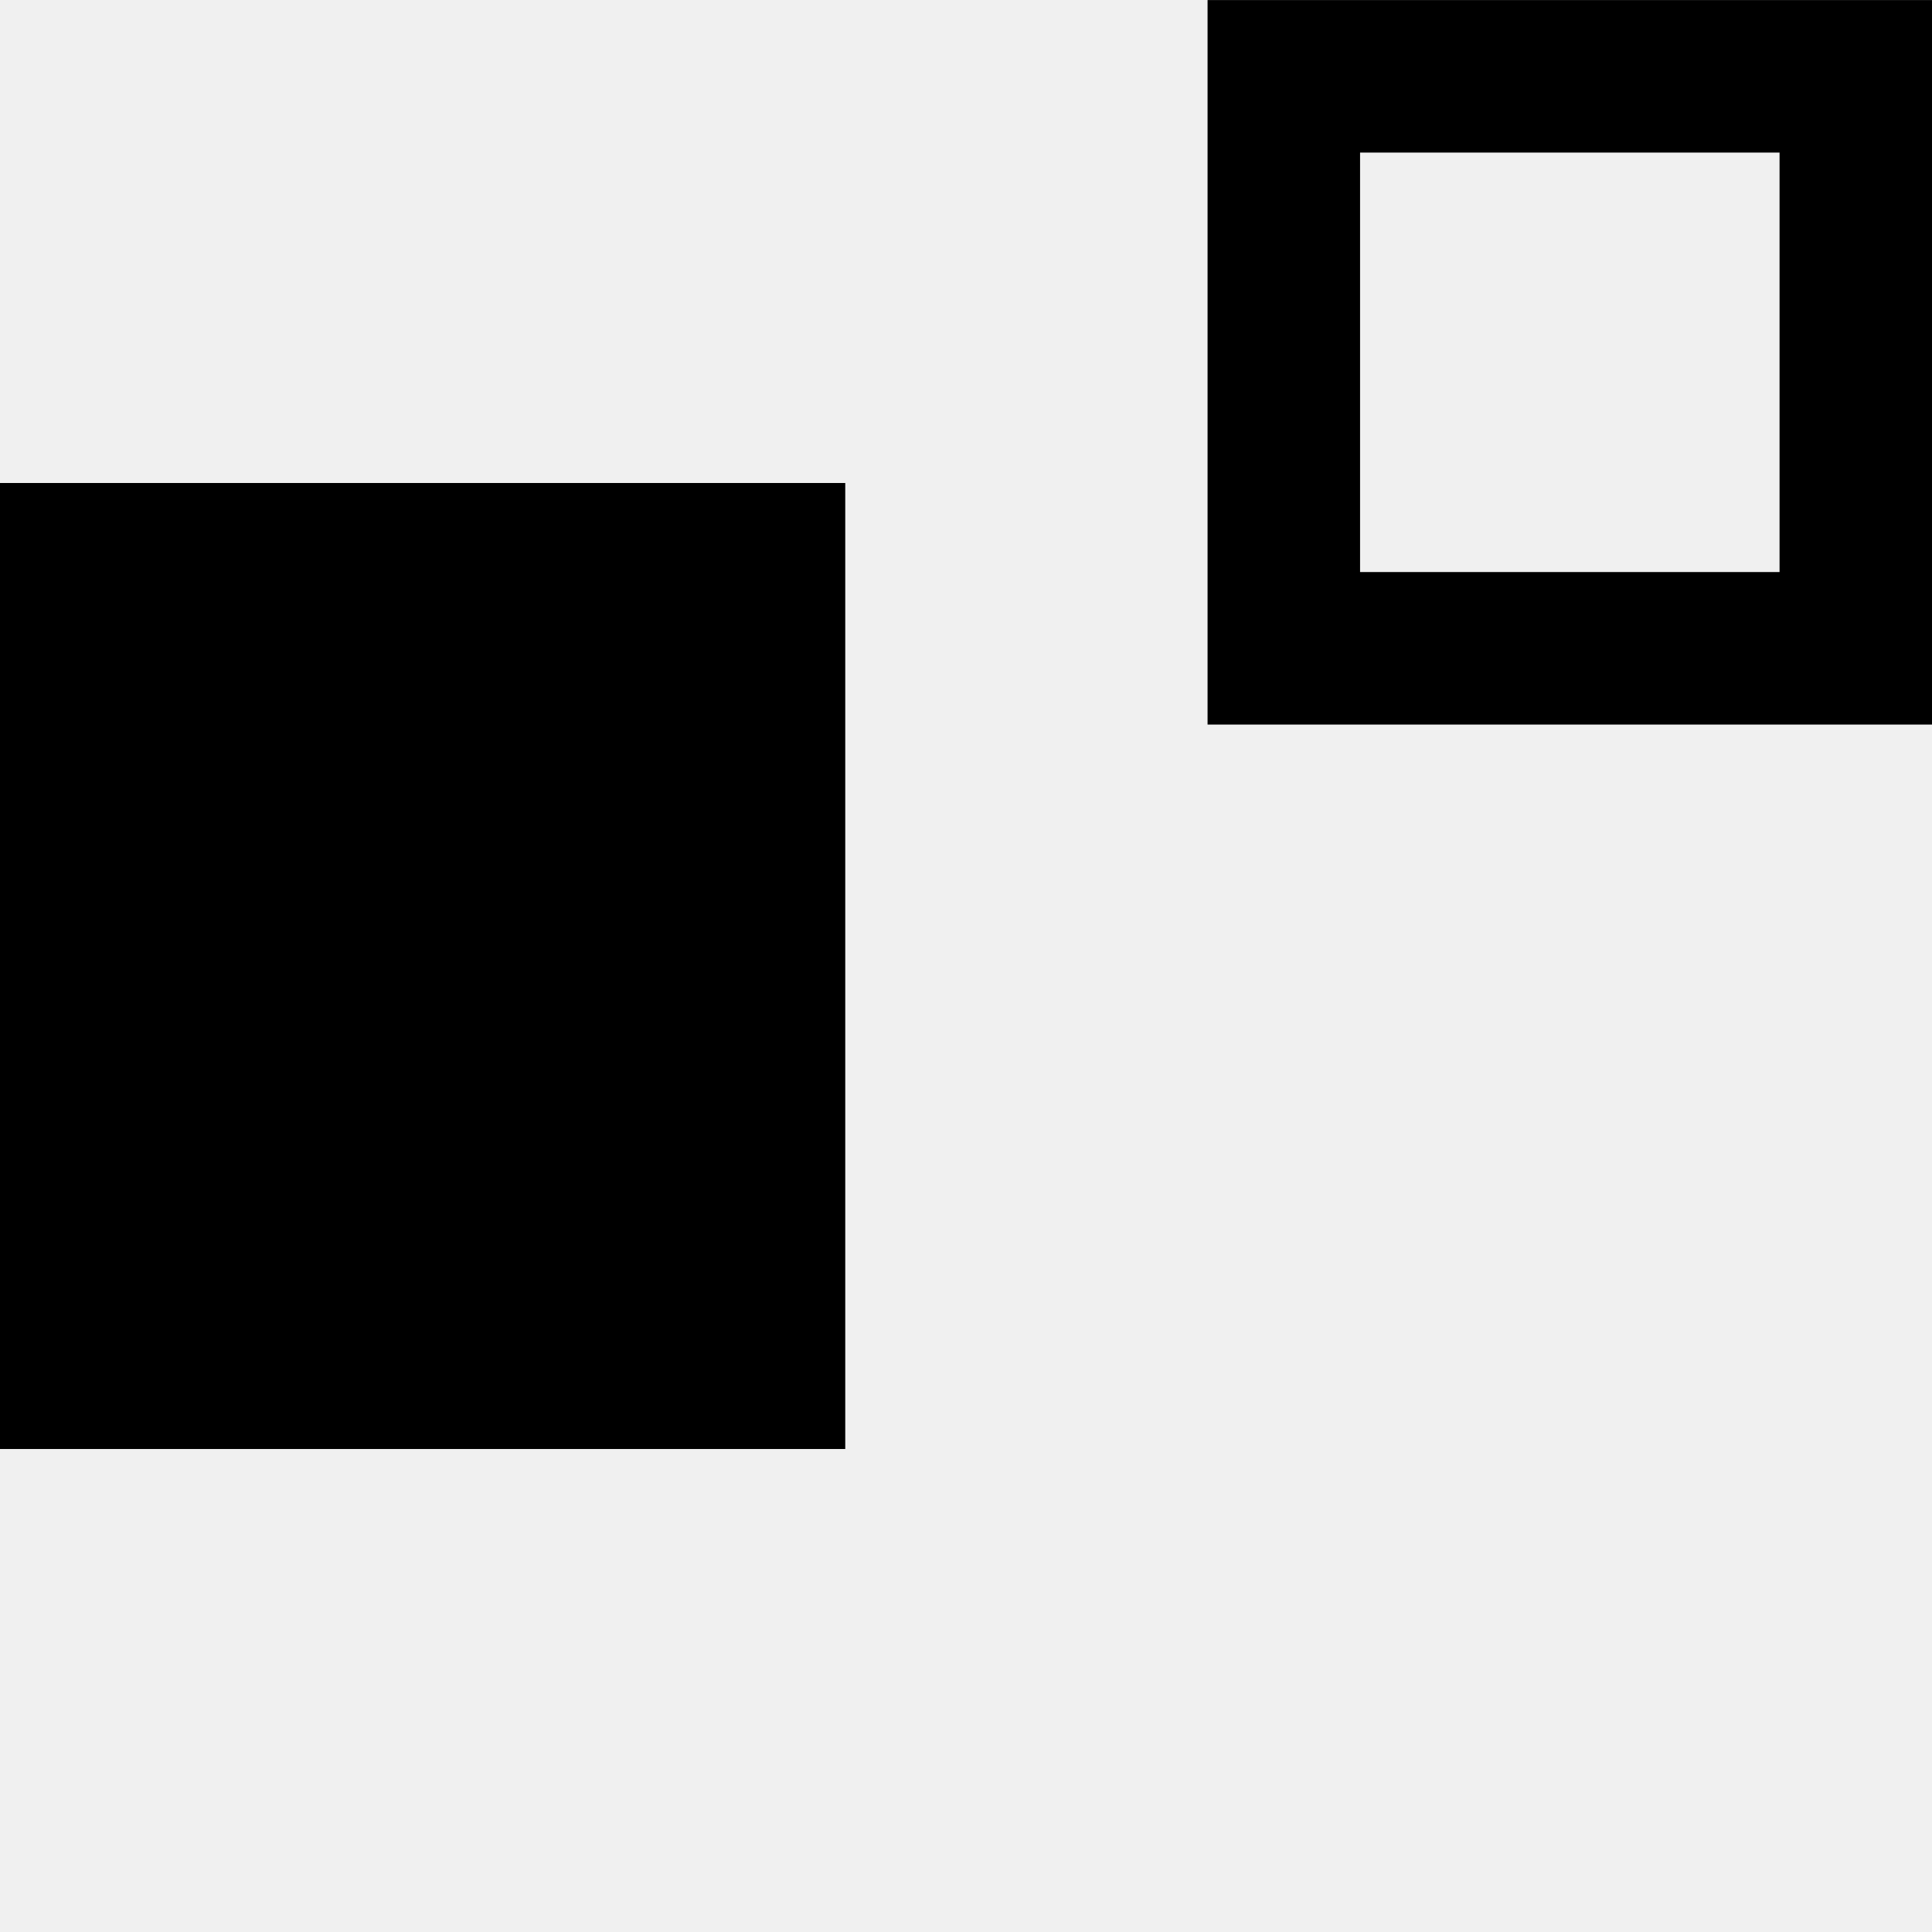
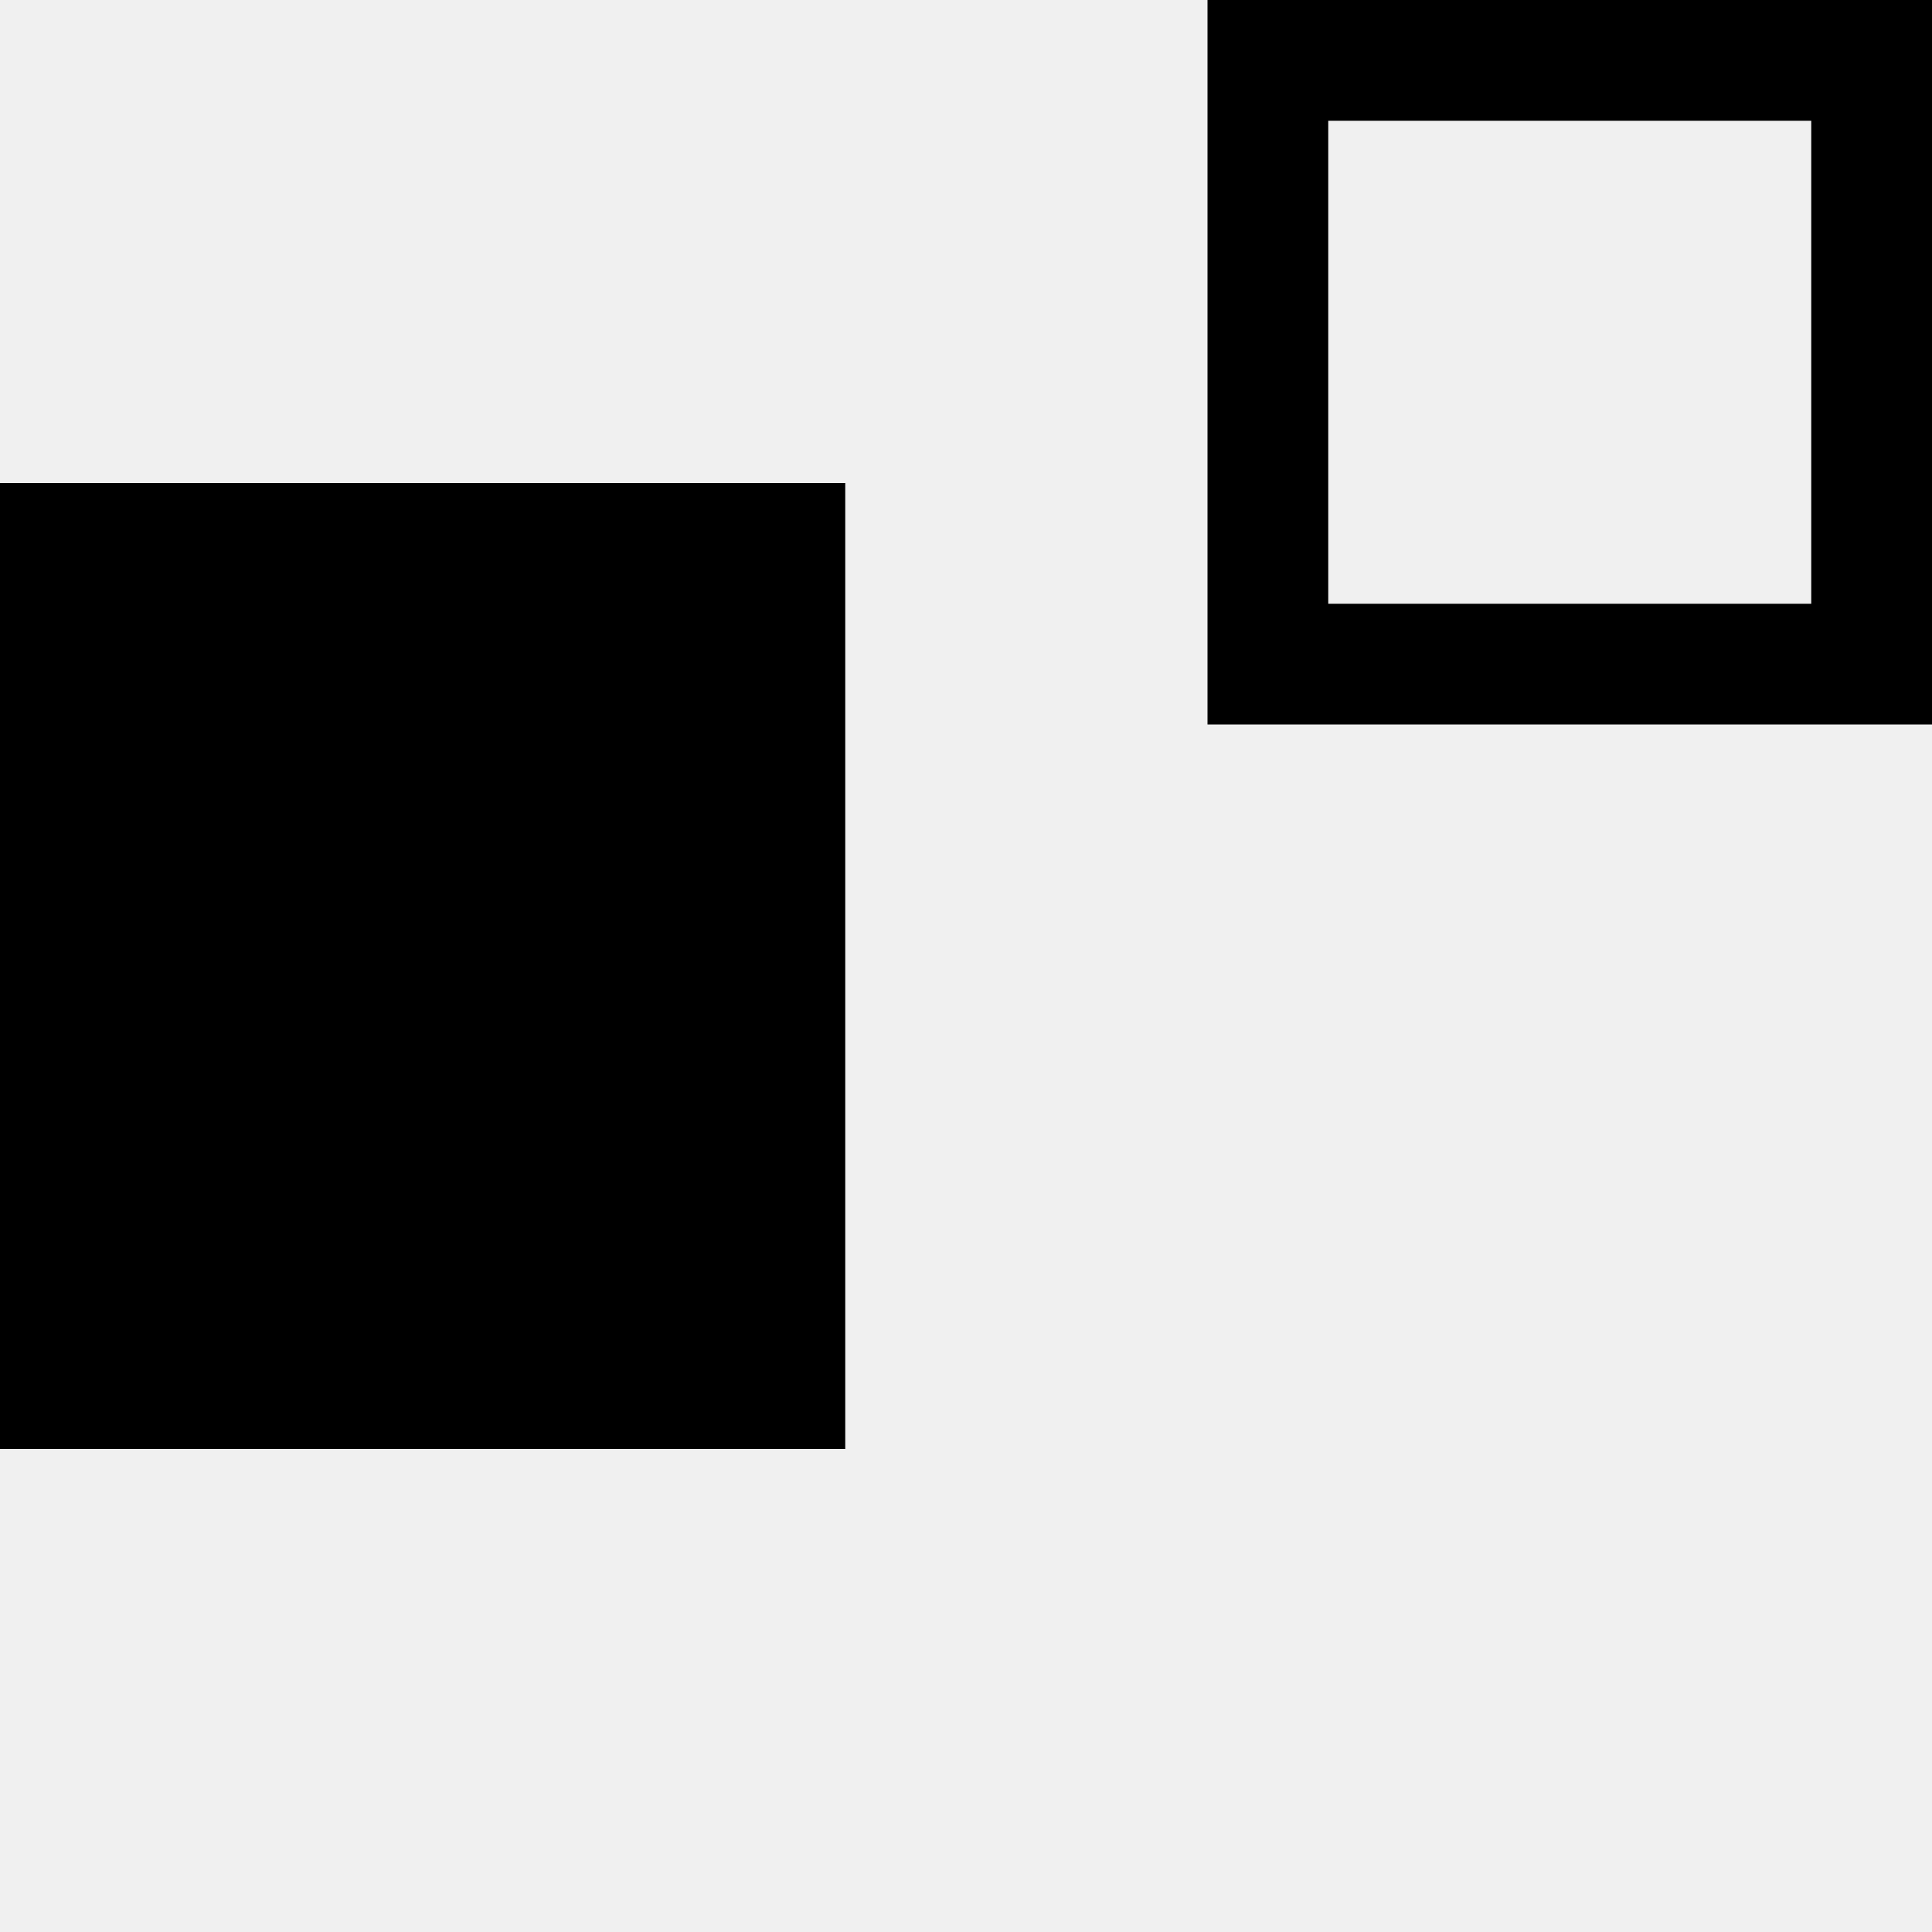
<svg xmlns="http://www.w3.org/2000/svg" width="16" height="16" viewBox="0 0 16 16" version="1.1" id="svg17">
  <defs id="defs10">
    <g id="g8">
      <symbol overflow="visible" id="glyph0-0">
        <path style="stroke:none" d="" id="path2" />
      </symbol>
      <symbol overflow="visible" id="glyph0-1">
        <path style="stroke:none" d="m 4.891,-7.547 c 0,-0.219 0,-0.438 -0.234,-0.438 -0.25,0 -0.25,0.25 -0.25,0.438 v 7.062 h -3.312 c -0.188,0 -0.438,0 -0.438,0.25 C 0.656,0 0.906,0 1.094,0 h 7.125 c 0.203,0 0.422,0 0.422,-0.234 0,-0.25 -0.219,-0.25 -0.422,-0.25 H 4.891 Z m 0,0" id="path5" />
      </symbol>
    </g>
  </defs>
  <g id="surface1">
    <g style="fill:#000000;fill-opacity:1" id="g14">
      <rect style="fill:#000000;stroke:#ffffff;stroke-width:3.19839e-08;stroke-linejoin:bevel" id="rect381" width="7" height="8" x="7.3750005e-07" y="4" />
-       <rect style="fill:#000000;fill-opacity:0;stroke:#000000;stroke-width:1.263;stroke-linejoin:miter;stroke-dasharray:none;stroke-opacity:1" id="rect383" width="4.737" height="4.737" x="10.632" y="0.632" />
+       <rect style="fill:#000000;fill-opacity:0;stroke:#000000;stroke-width:1;stroke-linejoin:miter;stroke-dasharray:none;stroke-opacity:1" id="rect383" width="5" height="5" x="10.5" y="0.5" />
    </g>
  </g>
</svg>
